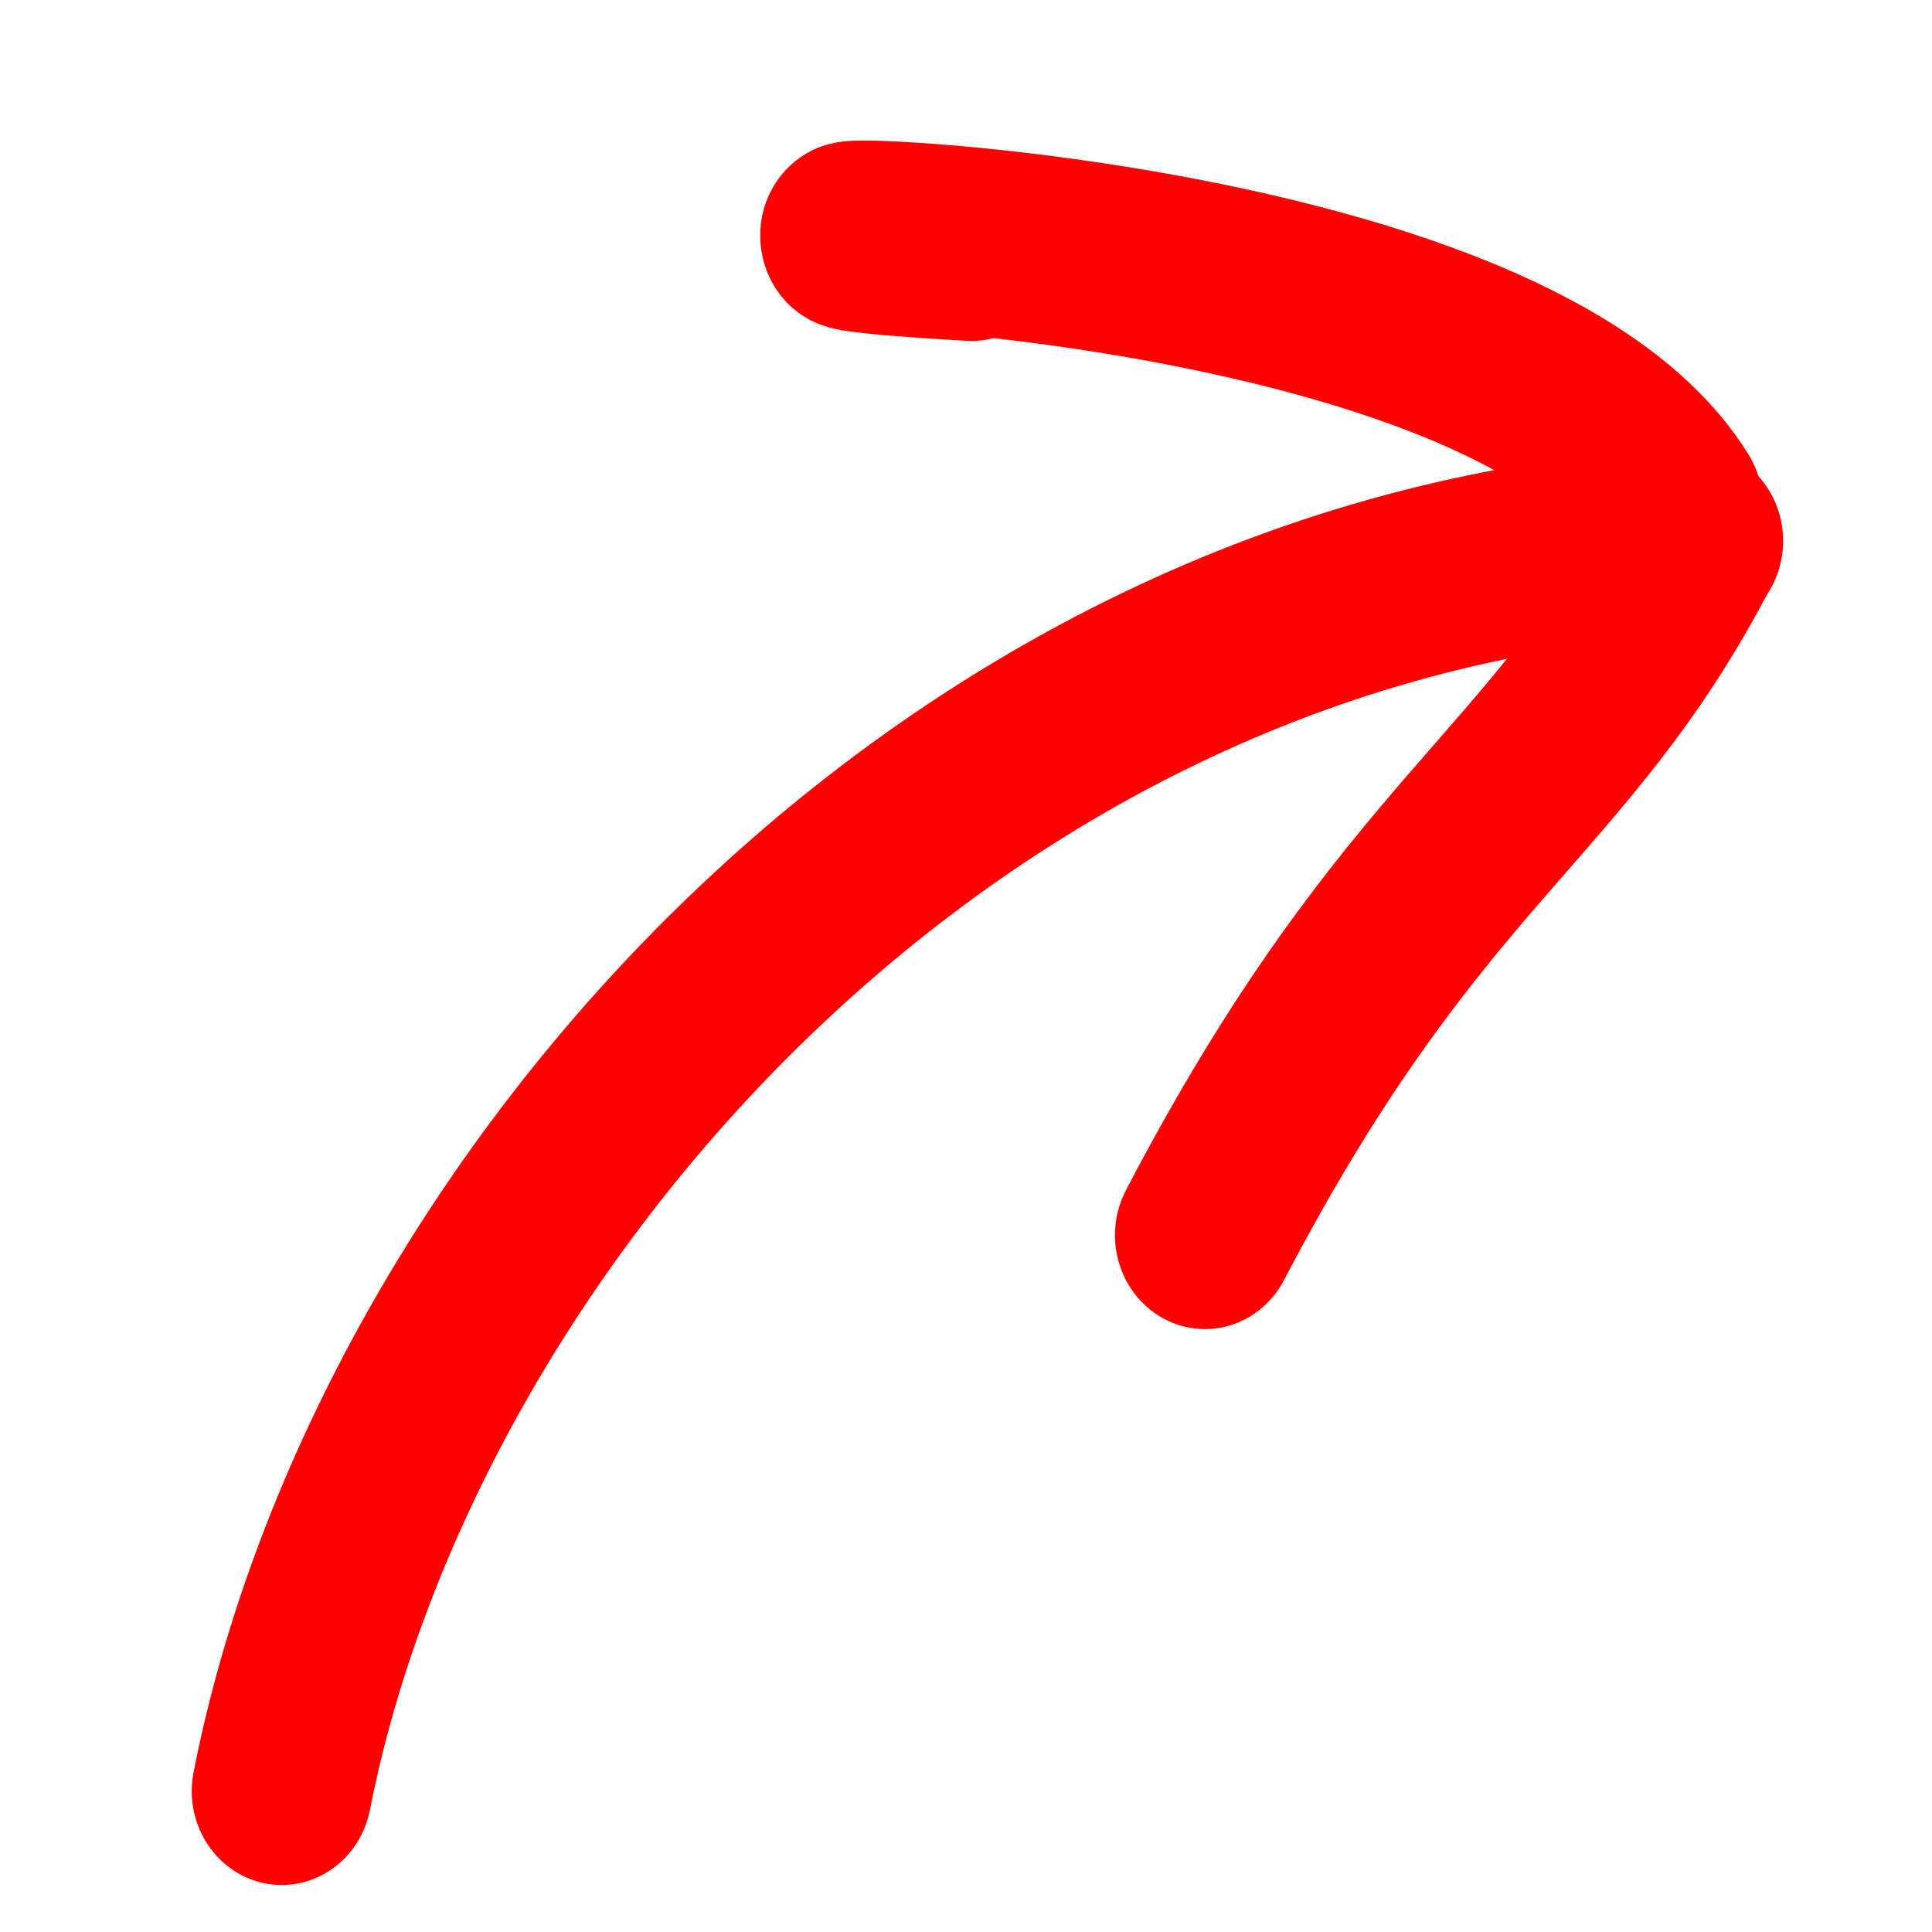
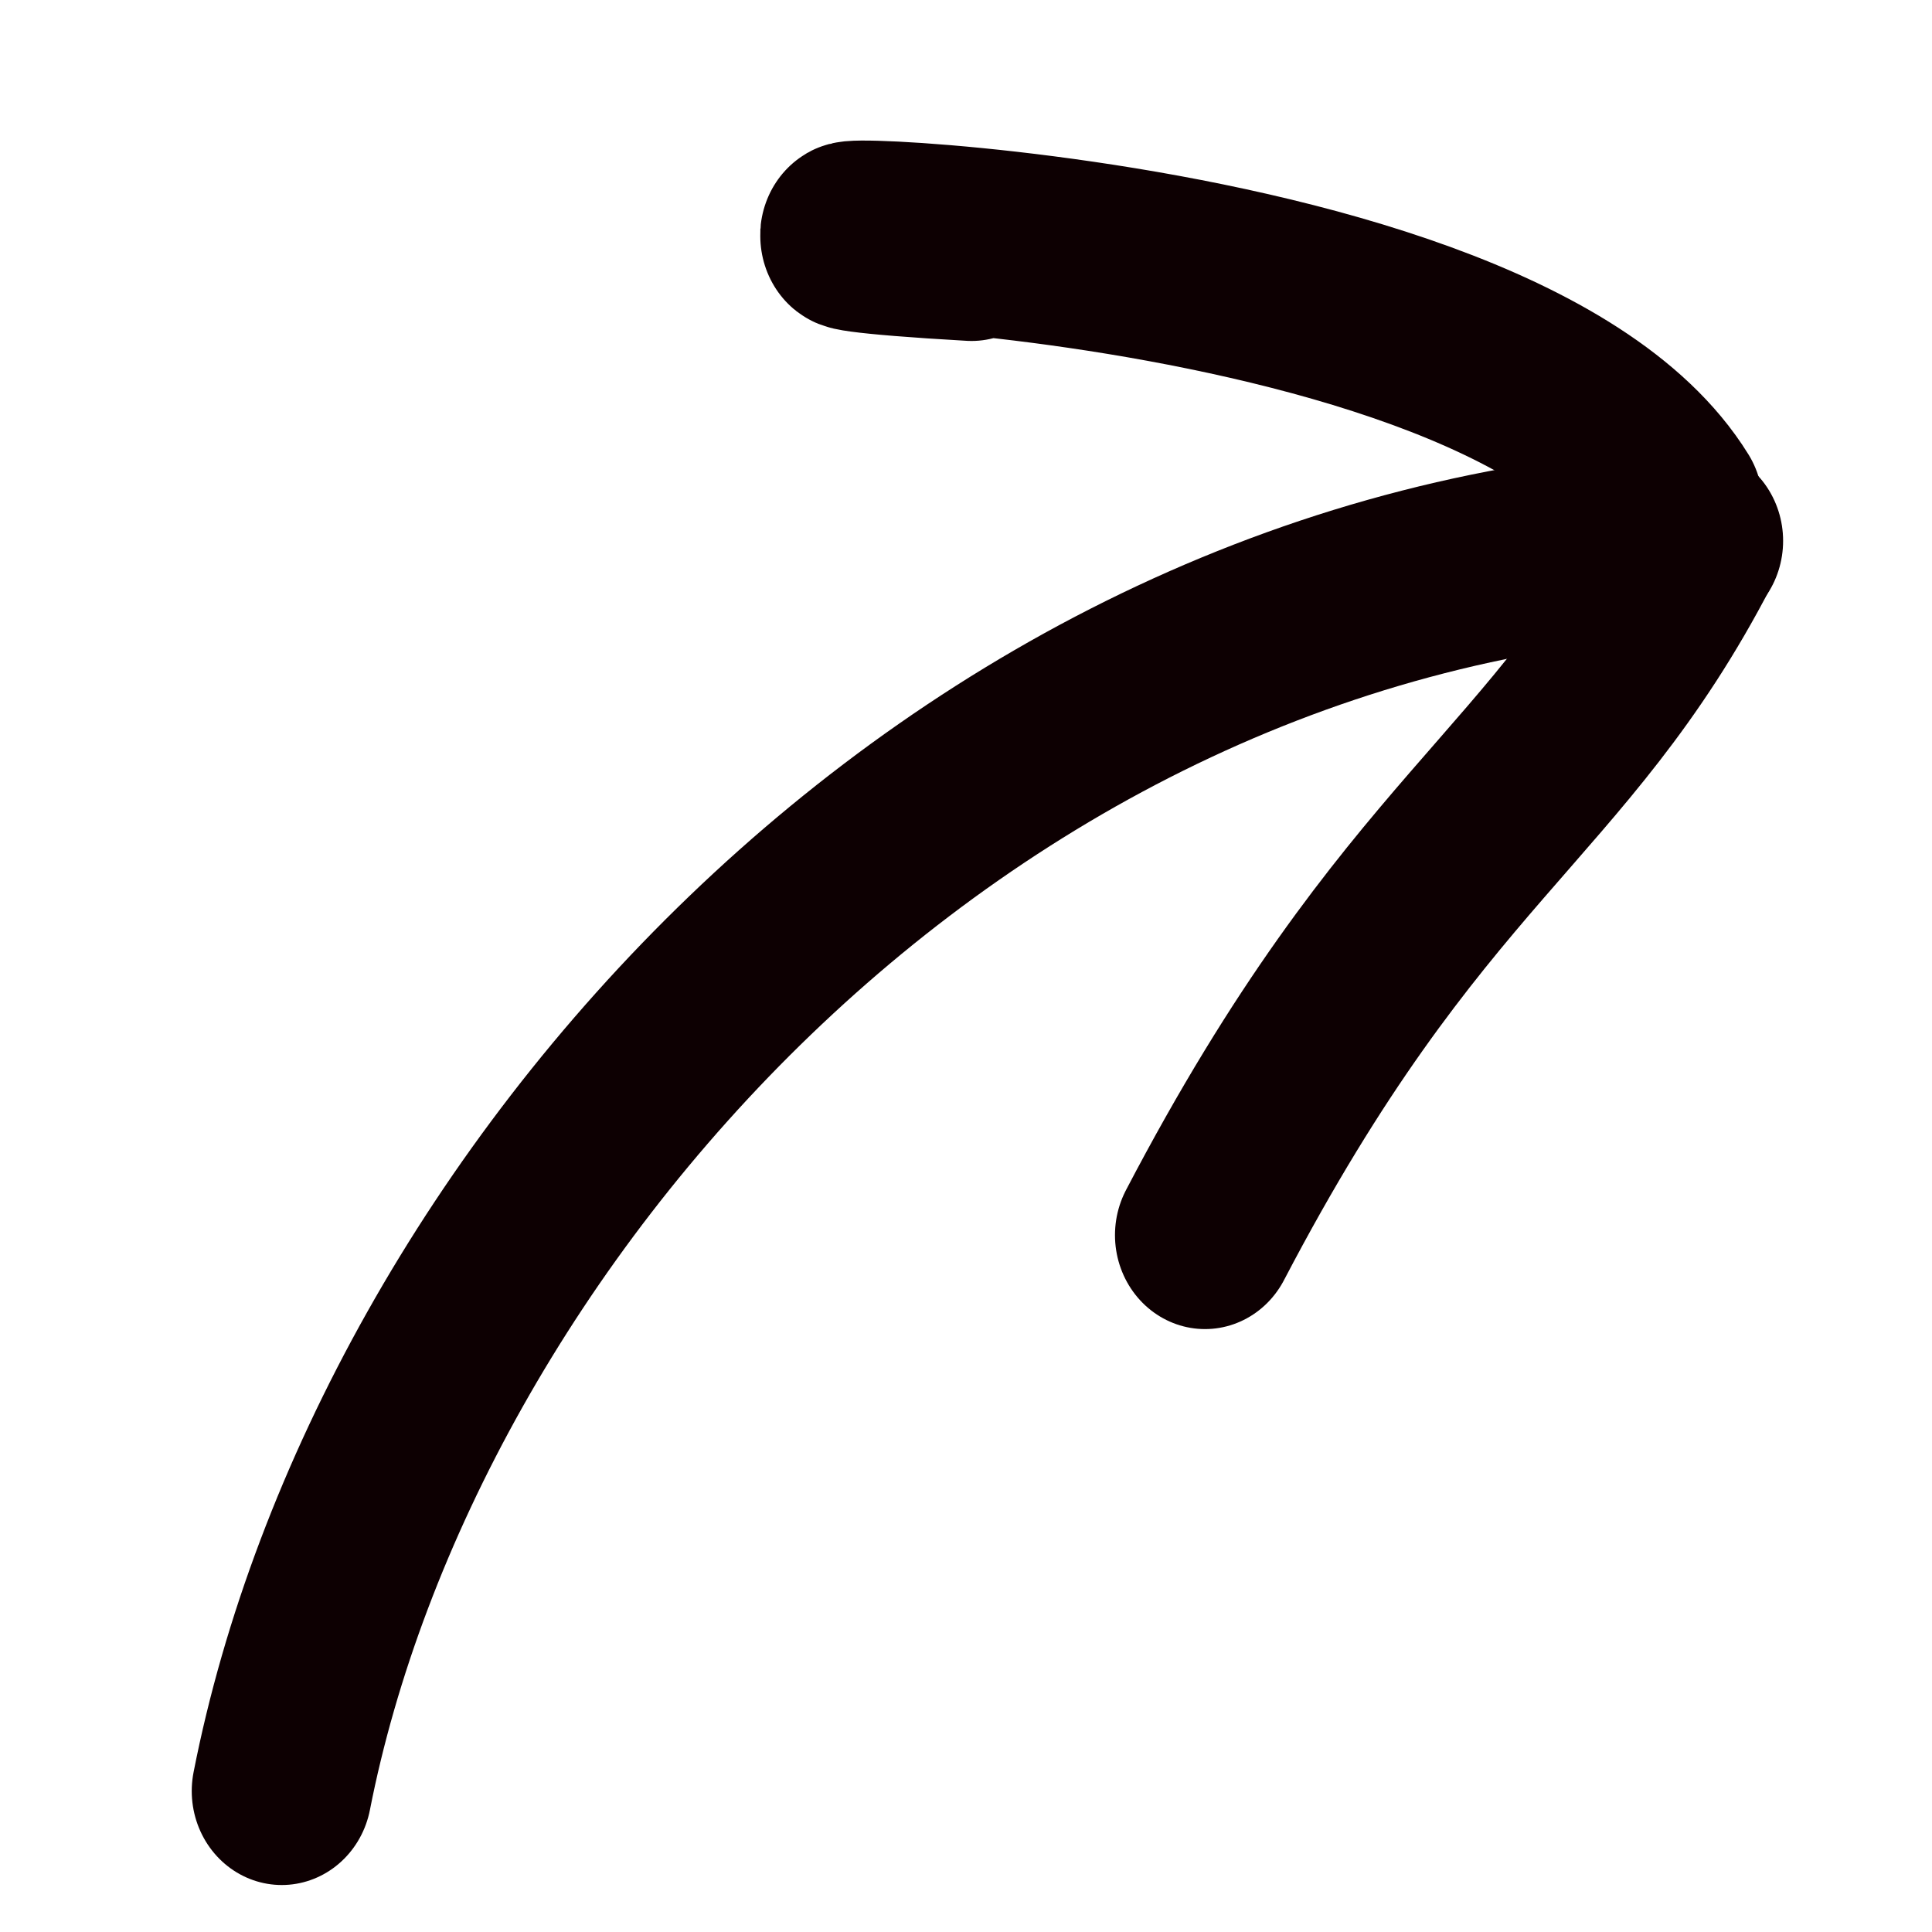
<svg xmlns="http://www.w3.org/2000/svg" width="10.24" height="10.24" viewBox="0 0 7.68 7.68">
-   <g stroke="red">
+   <g stroke="#0d0002">
    <path transform="matrix(.41881 0 0 .48863 -19.33 -6.85)" fill="none" stroke-width="1.09" stroke-linecap="round" stroke-miterlimit="1.92" d="M.23 0C-.15 0 .01 11.19.2 12.61" />
    <path transform="matrix(.41881 0 0 .48863 -22.44 -4.51)" fill="none" stroke-width="1.09" stroke-linecap="round" stroke-miterlimit="1.92" d="M.96 1.24c-4.8 0 9.71-.02 14.36-1.24" />
    <path transform="matrix(.39204 .02614 -.02744 .36013 -13.35 -7.2)" fill="none" stroke-width="1.09" stroke-linecap="round" stroke-miterlimit="1.92" d="M9.6 0C5.7 4.73 3.82 8.26 0 12.37" />
    <path transform="matrix(.43215 .02881 -.03023 .39669 -12.1 -6.22)" fill="none" stroke-width="1.09" stroke-linecap="round" stroke-miterlimit="1.92" d="M8.59 0C5.3 4.35 3.49 6.7 0 10.9" />
    <path transform="matrix(.4529 .0302 -.02946 .3866 -14.57 -2.52)" fill="none" stroke-width="1.09" stroke-linecap="round" stroke-miterlimit="1.92" d="M1.54 0C1.54-.2.25 4.2 0 5.19" />
    <path transform="matrix(.43215 .02881 -.03023 .39669 -14.46 -1.83)" fill="none" stroke-width="1.09" stroke-linecap="round" stroke-miterlimit="1.92" d="M4.28 0C3.53 1.61 1.18 2.33 0 3.5" />
    <path transform="matrix(.39204 .02614 -.02744 .36013 -13.8 -2.28)" fill="none" stroke-width="1.09" stroke-linecap="round" stroke-miterlimit="1.92" d="M0 0c.12.06 4.14 3.27 2.36 2.04" />
    <path transform="matrix(.4529 .0302 -.02946 .3866 -14.34 -1.46)" fill="none" stroke-width="1.09" stroke-linecap="round" stroke-miterlimit="1.92" d="M1.33 1.16C-.68-.8 2.28 2.35 0 0" />
    <path transform="matrix(.39204 .02614 -.02744 .36013 -9.38 -7.05)" fill="none" stroke-width="1.09" stroke-linecap="round" stroke-miterlimit="1.92" d="M0 0c1.47 1.07 1.82 1.1 3.04 2.05" />
    <path transform="matrix(.39204 .02614 -.02744 .36013 -9.91 -6.45)" fill="none" stroke-width="1.09" stroke-linecap="round" stroke-miterlimit="1.92" d="M.15.04c-.77-.38 1.68 1.81 2.52 1.98" />
    <path transform="matrix(.63904 0 0 .64703 -6.02 -6.95)" fill="none" stroke-width=".96" stroke-linecap="round" stroke-miterlimit="1.92" d="M0 8.31c.35 1.23 5.16 2.18 7.03-.86C11.17.45.32-3.04.32 3.38" />
    <path transform="matrix(.63904 0 0 .64703 -6.8 -6.24)" fill="none" stroke-width=".96" stroke-linecap="round" stroke-miterlimit="1.92" d="M0 0c.3 1.6.86 4.37 1.5 3.3" />
    <path transform="matrix(.63904 0 0 .64703 -5.73 -5.19)" fill="none" stroke-width=".96" stroke-linecap="round" stroke-miterlimit="1.92" d="M2.49 0C1.64.57.6 1.42 0 1.97" />
    <path transform="matrix(.8135 0 0 .98956 1.02 -3.9)" fill="none" stroke-width=".72" stroke-linecap="round" stroke-miterlimit="1.92" d="M0 .35C3.06.24 2.84.3 7.07 0" />
    <path transform="matrix(.8135 0 0 .98956 .8 -6.9)" fill="none" stroke-width=".72" stroke-linecap="round" stroke-miterlimit="1.92" d="M0 3.46C1.58 1.45 2.26 1.04 3.73 0" />
    <path transform="matrix(.8135 0 0 .98956 .93 -3.45)" fill="none" stroke-width=".72" stroke-linecap="round" stroke-miterlimit="1.92" d="M0 0c1.26 1 1.63 1.56 3.74 2.73" />
    <path transform="matrix(1.14404 0 0 1.10776 11.23 -6.85)" fill="none" stroke-width=".61" stroke-linecap="round" stroke-miterlimit="1.92" d="M0 0c.77.85 1.82 1.74 2.74 2.7" />
    <path transform="matrix(1.14404 0 0 1.10776 10.97 -3.93)" fill="none" stroke-width=".61" stroke-linecap="round" stroke-miterlimit="1.92" d="M2.94 0C1.75 1.13 1.1 2.17 0 2.9" />
    <path transform="matrix(1.14404 0 0 1.10776 8.56 -3.95)" fill="none" stroke-width=".61" stroke-linecap="round" stroke-miterlimit="1.92" d="M4.8.02C2.44-.08 2.08.23 0 .13" />
    <path transform="matrix(1.23252 0 0 1.29257 16.83 -7)" fill="none" stroke-width=".61" stroke-linecap="round" stroke-miterlimit="1.92" d="M0 4.82A97.52 97.52 0 0 1 4.32 0" />
    <path transform="matrix(1.23252 0 0 1.29257 16.17 -6.83)" fill="none" stroke-width=".61" stroke-linecap="round" stroke-miterlimit="1.92" d="M4.86 4.42C3.87 3.17 1.94.9 0 0" />
    <path transform="matrix(1.29034 0 0 1.17225 24.12 -5.15)" fill="none" stroke-width=".61" stroke-linecap="round" stroke-miterlimit="1.92" d="M0 0c2.82.45 3.8 1.2 4.42 3.7" />
    <path transform="matrix(1.37231 .26956 -.29057 1.22089 24.47 -7.44)" fill="none" stroke-width=".61" stroke-linecap="round" stroke-miterlimit="1.92" d="M0 1.58C1.24.63.6.75 2.31 0" />
    <path transform="matrix(1.37231 .26956 -.29057 1.22089 23.9 -4.99)" fill="none" stroke-width=".61" stroke-linecap="round" stroke-miterlimit="1.92" d="M0 0c.68 1.02.86.7 1.96 1.74" />
    <path transform="matrix(.75478 0 0 .8936 32.61 -4.22)" fill="none" stroke-width=".61" stroke-linecap="round" stroke-miterlimit="1.92" d="M0 2.26c3.23-.1 9.54.57 6.29-2.26" />
    <path transform="matrix(.75478 0 0 .8936 32.56 -6.66)" fill="none" stroke-width=".61" stroke-linecap="round" stroke-miterlimit="1.92" d="M.06 2.14c-.48-1.03 1.96-3.55 3.67-1.1" />
    <path transform="matrix(.75478 0 0 .8936 35.6 -5.86)" fill="none" stroke-width=".61" stroke-linecap="round" stroke-miterlimit="1.92" d="M0 .22C1.37-.54 2.43.9 2.2 1.59" />
    <path transform="matrix(.75478 0 0 .8936 31.2 -4.73)" fill="none" stroke-width=".61" stroke-linecap="round" stroke-miterlimit="1.92" d="M1.56.01c-1.9-.22-2.33 3.09.21 2.82" />
    <path transform="matrix(.75478 0 0 .8936 32.35 -6.57)" fill="none" stroke-width=".61" stroke-linecap="round" stroke-miterlimit="1.92" d="M7.37 0C5.38 1.53 1.63 4.56 0 6.51" />
    <path transform="matrix(.49693 0 0 .51876 1.12 2.15)" fill="none" stroke-width="1.44" stroke-linecap="round" stroke-linejoin="bevel" d="M0 9.58C.9 5.19 5.33.29 11.29 0" />
    <path transform="matrix(.49693 0 0 .51876 3.38 .93)" fill="none" stroke-width="1.44" stroke-linecap="round" stroke-linejoin="bevel" d="M.97.1C-2.7-.1 5.11-.2 6.58 2.08" />
    <path transform="matrix(.49693 0 0 .51876 4.79 2.15)" fill="none" stroke-width="1.44" stroke-linecap="round" stroke-linejoin="bevel" d="M0 5.32C1.67 2.26 2.83 1.98 3.9 0" />
    <path transform="matrix(.56056 0 0 .53466 -6.33 2.23)" fill="none" stroke-width="1.44" stroke-linecap="round" stroke-linejoin="bevel" d="M0 0c3.33.84 4.14.92 6.66 2.82 1.77 1.25 3.01 4.81 3.39 6.04" />
    <path transform="matrix(.56056 0 0 .53466 -6.68 .88)" fill="none" stroke-width="1.44" stroke-linecap="round" stroke-linejoin="bevel" d="M0 2.32C2.29.2 5.6 0 6.89 0" />
    <path transform="matrix(.56056 0 0 .53466 -6.77 2.23)" fill="none" stroke-width="1.44" stroke-linecap="round" stroke-linejoin="bevel" d="M0 0c1.98 2.43 2.66 3.08 3.8 5.35" />
    <path transform="matrix(.41006 0 0 .47512 -13.9 1.93)" fill="none" stroke-width="1.44" stroke-linecap="round" stroke-linejoin="bevel" d="M0 .1C3.22.09 9.47.06 11.9 0" />
    <path transform="matrix(.41006 0 0 .47512 -9.5 .68)" fill="none" stroke-width="1.44" stroke-linecap="round" stroke-linejoin="bevel" d="M1.41 2.6C1.36 2.34.15 0 0 0" />
    <path transform="matrix(.41006 0 0 .47512 -13.28 .59)" fill="none" stroke-width="1.44" stroke-linecap="round" stroke-linejoin="bevel" d="M8.61.27C5.73-.05 2.46-.13 0 .27" />
    <path transform="matrix(.41006 0 0 .47512 -14.08 .8)" fill="none" stroke-width="1.44" stroke-linecap="round" stroke-linejoin="bevel" d="M1.65 0C1.07.63.67 1.1 0 2.12" />
    <path transform="matrix(.41006 0 0 .47512 -13.34 2.18)" fill="none" stroke-width="1.44" stroke-linecap="round" stroke-linejoin="bevel" d="M.01 0C-.1.39.78 7.54 1.14 9.69" />
    <path transform="matrix(.41006 0 0 .47512 -9.88 2.34)" fill="none" stroke-width="1.44" stroke-linecap="round" stroke-linejoin="bevel" d="M1.06 0C.63 1.86.45 7.42 0 9.3" />
    <path transform="matrix(.41006 0 0 .47512 -12.77 6.85)" fill="none" stroke-width="1.44" stroke-linecap="round" stroke-linejoin="bevel" d="M0 .1C.99.1 4.98-.03 6.05.02" />
    <path transform="matrix(.41006 0 0 .47512 -12.06 3.33)" fill="none" stroke-width="1.44" stroke-linecap="round" stroke-linejoin="bevel" d="M0 0c0 .9.47 4.5.47 6.55" />
    <path transform="matrix(.41006 0 0 .47512 -10.8 3.36)" fill="none" stroke-width="1.44" stroke-linecap="round" stroke-linejoin="bevel" d="M.36 0C.28 1.5.04 5.64 0 6.96" />
  </g>
</svg>
